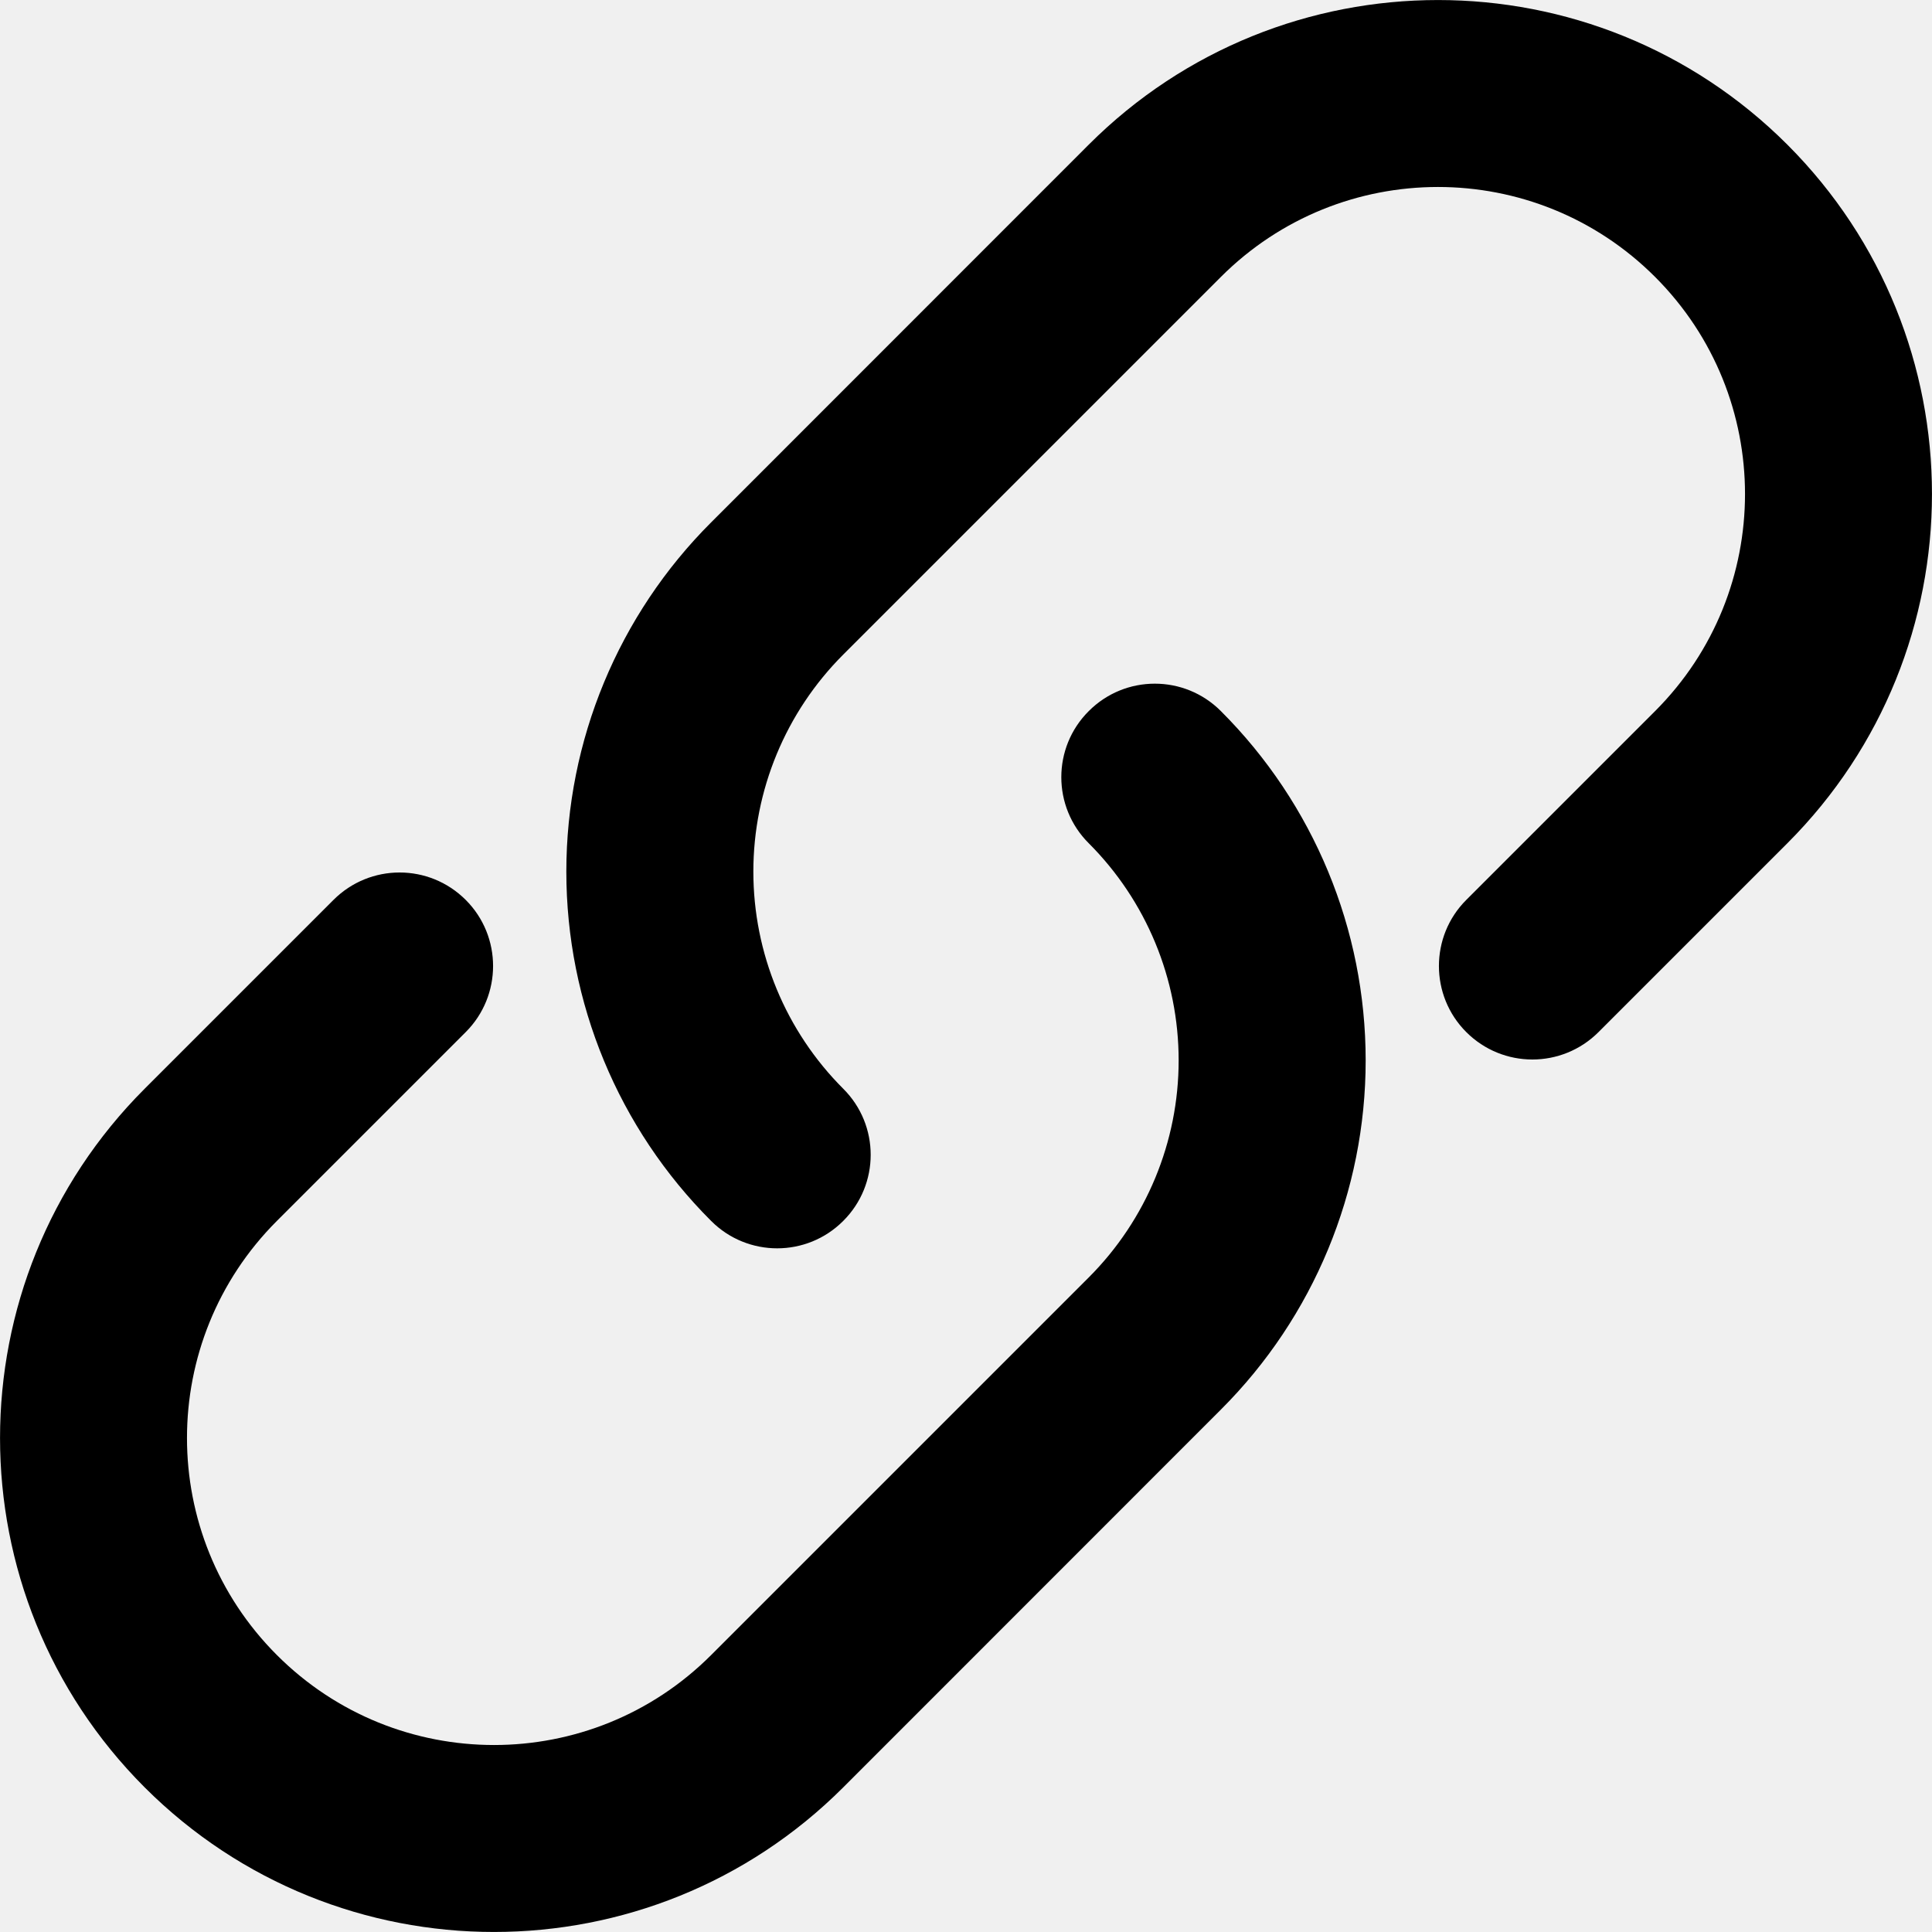
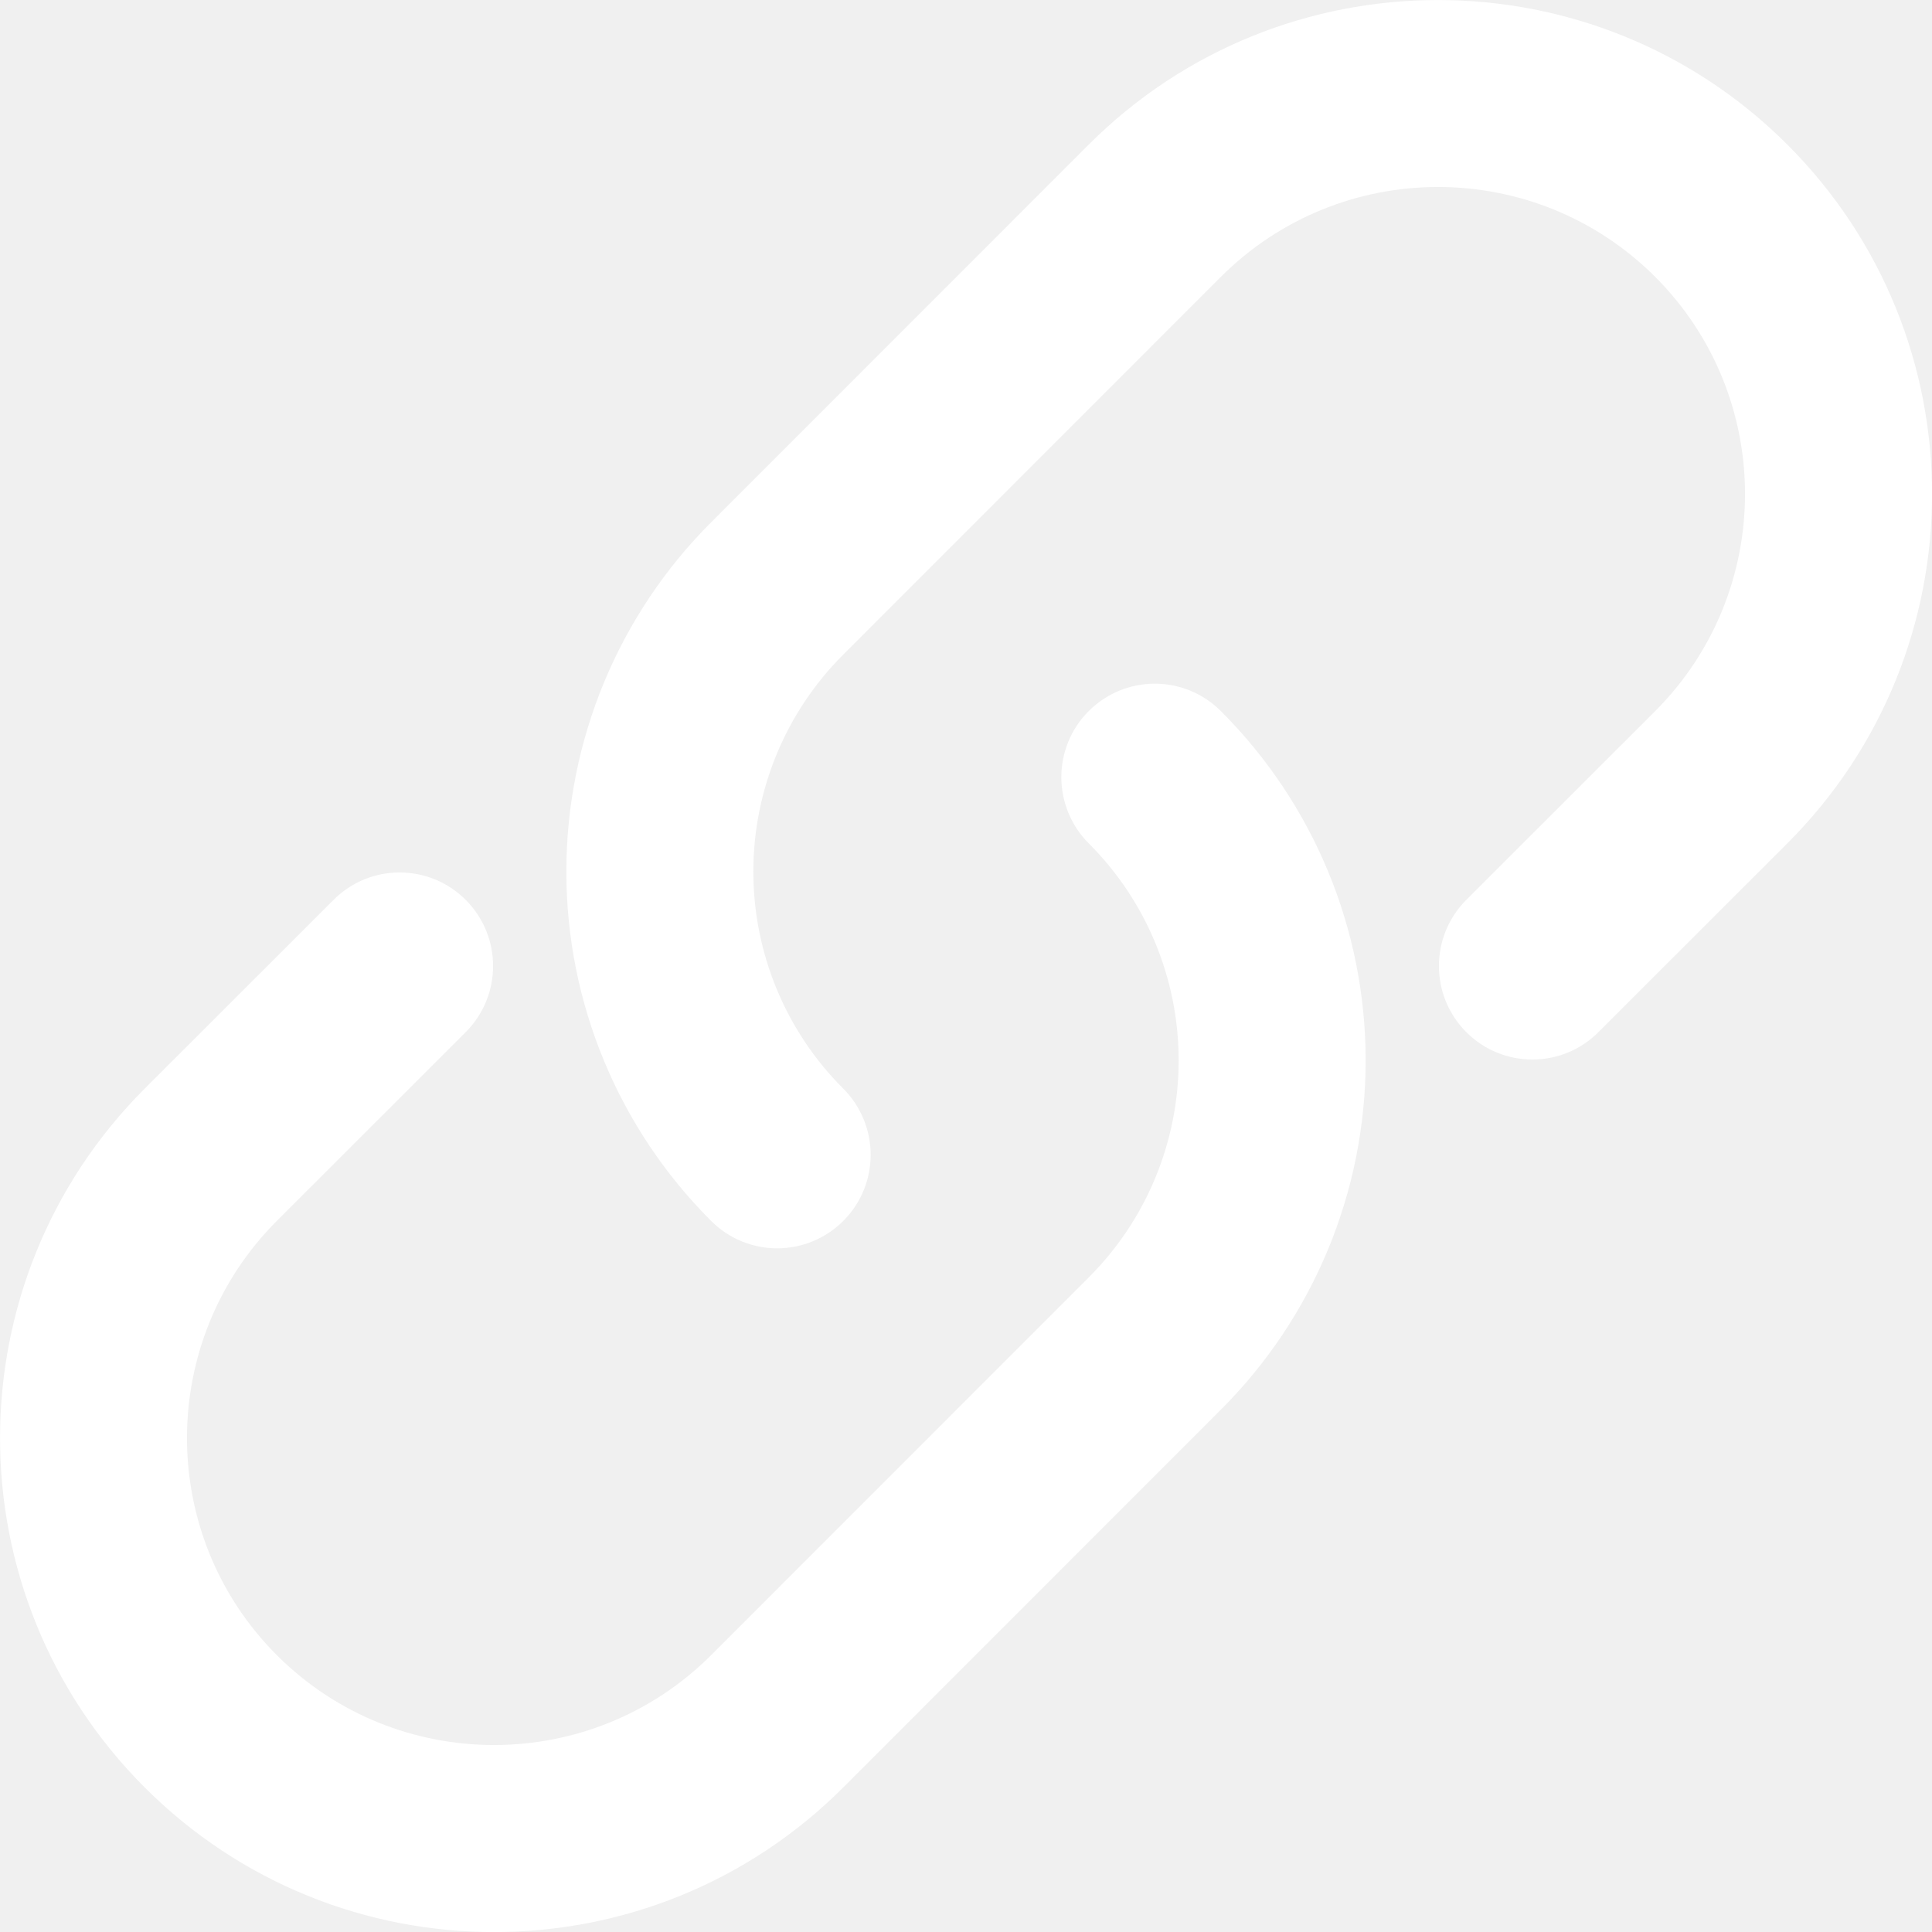
- <svg xmlns="http://www.w3.org/2000/svg" width="15" height="15" viewBox="0 0 15 15" fill="none">
-   <path d="M9.479 5.521C9.196 5.237 8.736 5.237 8.453 5.521C8.169 5.804 8.169 6.264 8.453 6.547L9.479 5.521ZM3.616 8.013C3.899 7.73 3.899 7.27 3.616 6.987C3.332 6.703 2.873 6.703 2.589 6.987L3.616 8.013ZM5.521 9.479C5.804 9.763 6.264 9.763 6.547 9.479C6.831 9.196 6.831 8.736 6.547 8.453L5.521 9.479ZM11.384 6.987C11.101 7.27 11.101 7.73 11.384 8.013C11.668 8.297 12.127 8.297 12.411 8.013L11.384 6.987ZM8.453 6.547C8.9 6.994 9.151 7.6 9.151 8.233H10.603C10.603 7.215 10.199 6.24 9.479 5.521L8.453 6.547ZM9.151 8.233C9.151 8.865 8.9 9.471 8.453 9.918L9.479 10.944C10.199 10.225 10.603 9.25 10.603 8.233H9.151ZM8.453 9.918L5.521 12.85L6.547 13.877L9.479 10.944L8.453 9.918ZM5.521 12.85C4.59 13.781 3.081 13.781 2.15 12.85L1.123 13.877C2.621 15.374 5.049 15.374 6.547 13.877L5.521 12.85ZM2.15 12.85C1.219 11.919 1.219 10.41 2.15 9.479L1.123 8.453C-0.374 9.951 -0.374 12.379 1.123 13.877L2.15 12.85ZM2.15 9.479L3.616 8.013L2.589 6.987L1.123 8.453L2.15 9.479ZM6.547 8.453C6.1 8.006 5.849 7.4 5.849 6.767H4.397C4.397 7.785 4.801 8.76 5.521 9.479L6.547 8.453ZM5.849 6.767C5.849 6.135 6.1 5.529 6.547 5.082L5.521 4.056C4.801 4.775 4.397 5.75 4.397 6.767H5.849ZM6.547 5.082L9.479 2.15L8.453 1.123L5.521 4.056L6.547 5.082ZM9.479 2.15C10.41 1.219 11.919 1.219 12.85 2.15L13.877 1.123C12.379 -0.374 9.951 -0.374 8.453 1.123L9.479 2.15ZM12.85 2.15C13.781 3.081 13.781 4.59 12.85 5.521L13.877 6.547C15.374 5.049 15.374 2.621 13.877 1.123L12.85 2.15ZM12.85 5.521L11.384 6.987L12.411 8.013L13.877 6.547L12.85 5.521Z" fill="black" />
+ <svg xmlns="http://www.w3.org/2000/svg" width="14" height="14" viewBox="0 0 14 14" fill="none">
+   <path d="M8.847 5.153C8.583 4.888 8.154 4.888 7.889 5.153C7.625 5.417 7.625 5.846 7.889 6.111L8.847 5.153ZM3.375 7.479C3.639 7.214 3.639 6.786 3.375 6.521C3.11 6.256 2.681 6.256 2.417 6.521L3.375 7.479ZM5.153 8.847C5.417 9.112 5.846 9.112 6.111 8.847C6.375 8.583 6.375 8.154 6.111 7.889L5.153 8.847ZM10.625 6.521C10.361 6.786 10.361 7.214 10.625 7.479C10.89 7.744 11.319 7.744 11.583 7.479L10.625 6.521ZM7.889 6.111C8.307 6.528 8.541 7.094 8.541 7.684H9.896C9.896 6.734 9.519 5.824 8.847 5.153L7.889 6.111ZM8.541 7.684C8.541 8.274 8.307 8.84 7.889 9.257L8.847 10.215C9.519 9.544 9.896 8.633 9.896 7.684H8.541ZM7.889 9.257L5.153 11.994L6.111 12.952L8.847 10.215L7.889 9.257ZM5.153 11.994C4.284 12.862 2.875 12.862 2.006 11.994L1.048 12.952C2.446 14.35 4.713 14.35 6.111 12.952L5.153 11.994ZM2.006 11.994C1.138 11.125 1.138 9.716 2.006 8.847L1.048 7.889C-0.349 9.287 -0.349 11.554 1.048 12.952L2.006 11.994ZM2.006 8.847L3.375 7.479L2.417 6.521L1.048 7.889L2.006 8.847ZM6.111 7.889C5.693 7.472 5.459 6.906 5.459 6.316H4.104C4.104 7.266 4.481 8.176 5.153 8.847L6.111 7.889ZM5.459 6.316C5.459 5.726 5.693 5.16 6.111 4.743L5.153 3.785C4.481 4.456 4.104 5.367 4.104 6.316H5.459ZM6.111 4.743L8.847 2.006L7.889 1.048L5.153 3.785L6.111 4.743ZM8.847 2.006C9.716 1.138 11.125 1.138 11.994 2.006L12.952 1.048C11.554 -0.349 9.287 -0.349 7.889 1.048L8.847 2.006ZM11.994 2.006C12.862 2.875 12.862 4.284 11.994 5.153L12.952 6.111C14.35 4.713 14.35 2.446 12.952 1.048L11.994 2.006ZM11.994 5.153L10.625 6.521L11.583 7.479L12.952 6.111L11.994 5.153Z" fill="white" />
</svg>
